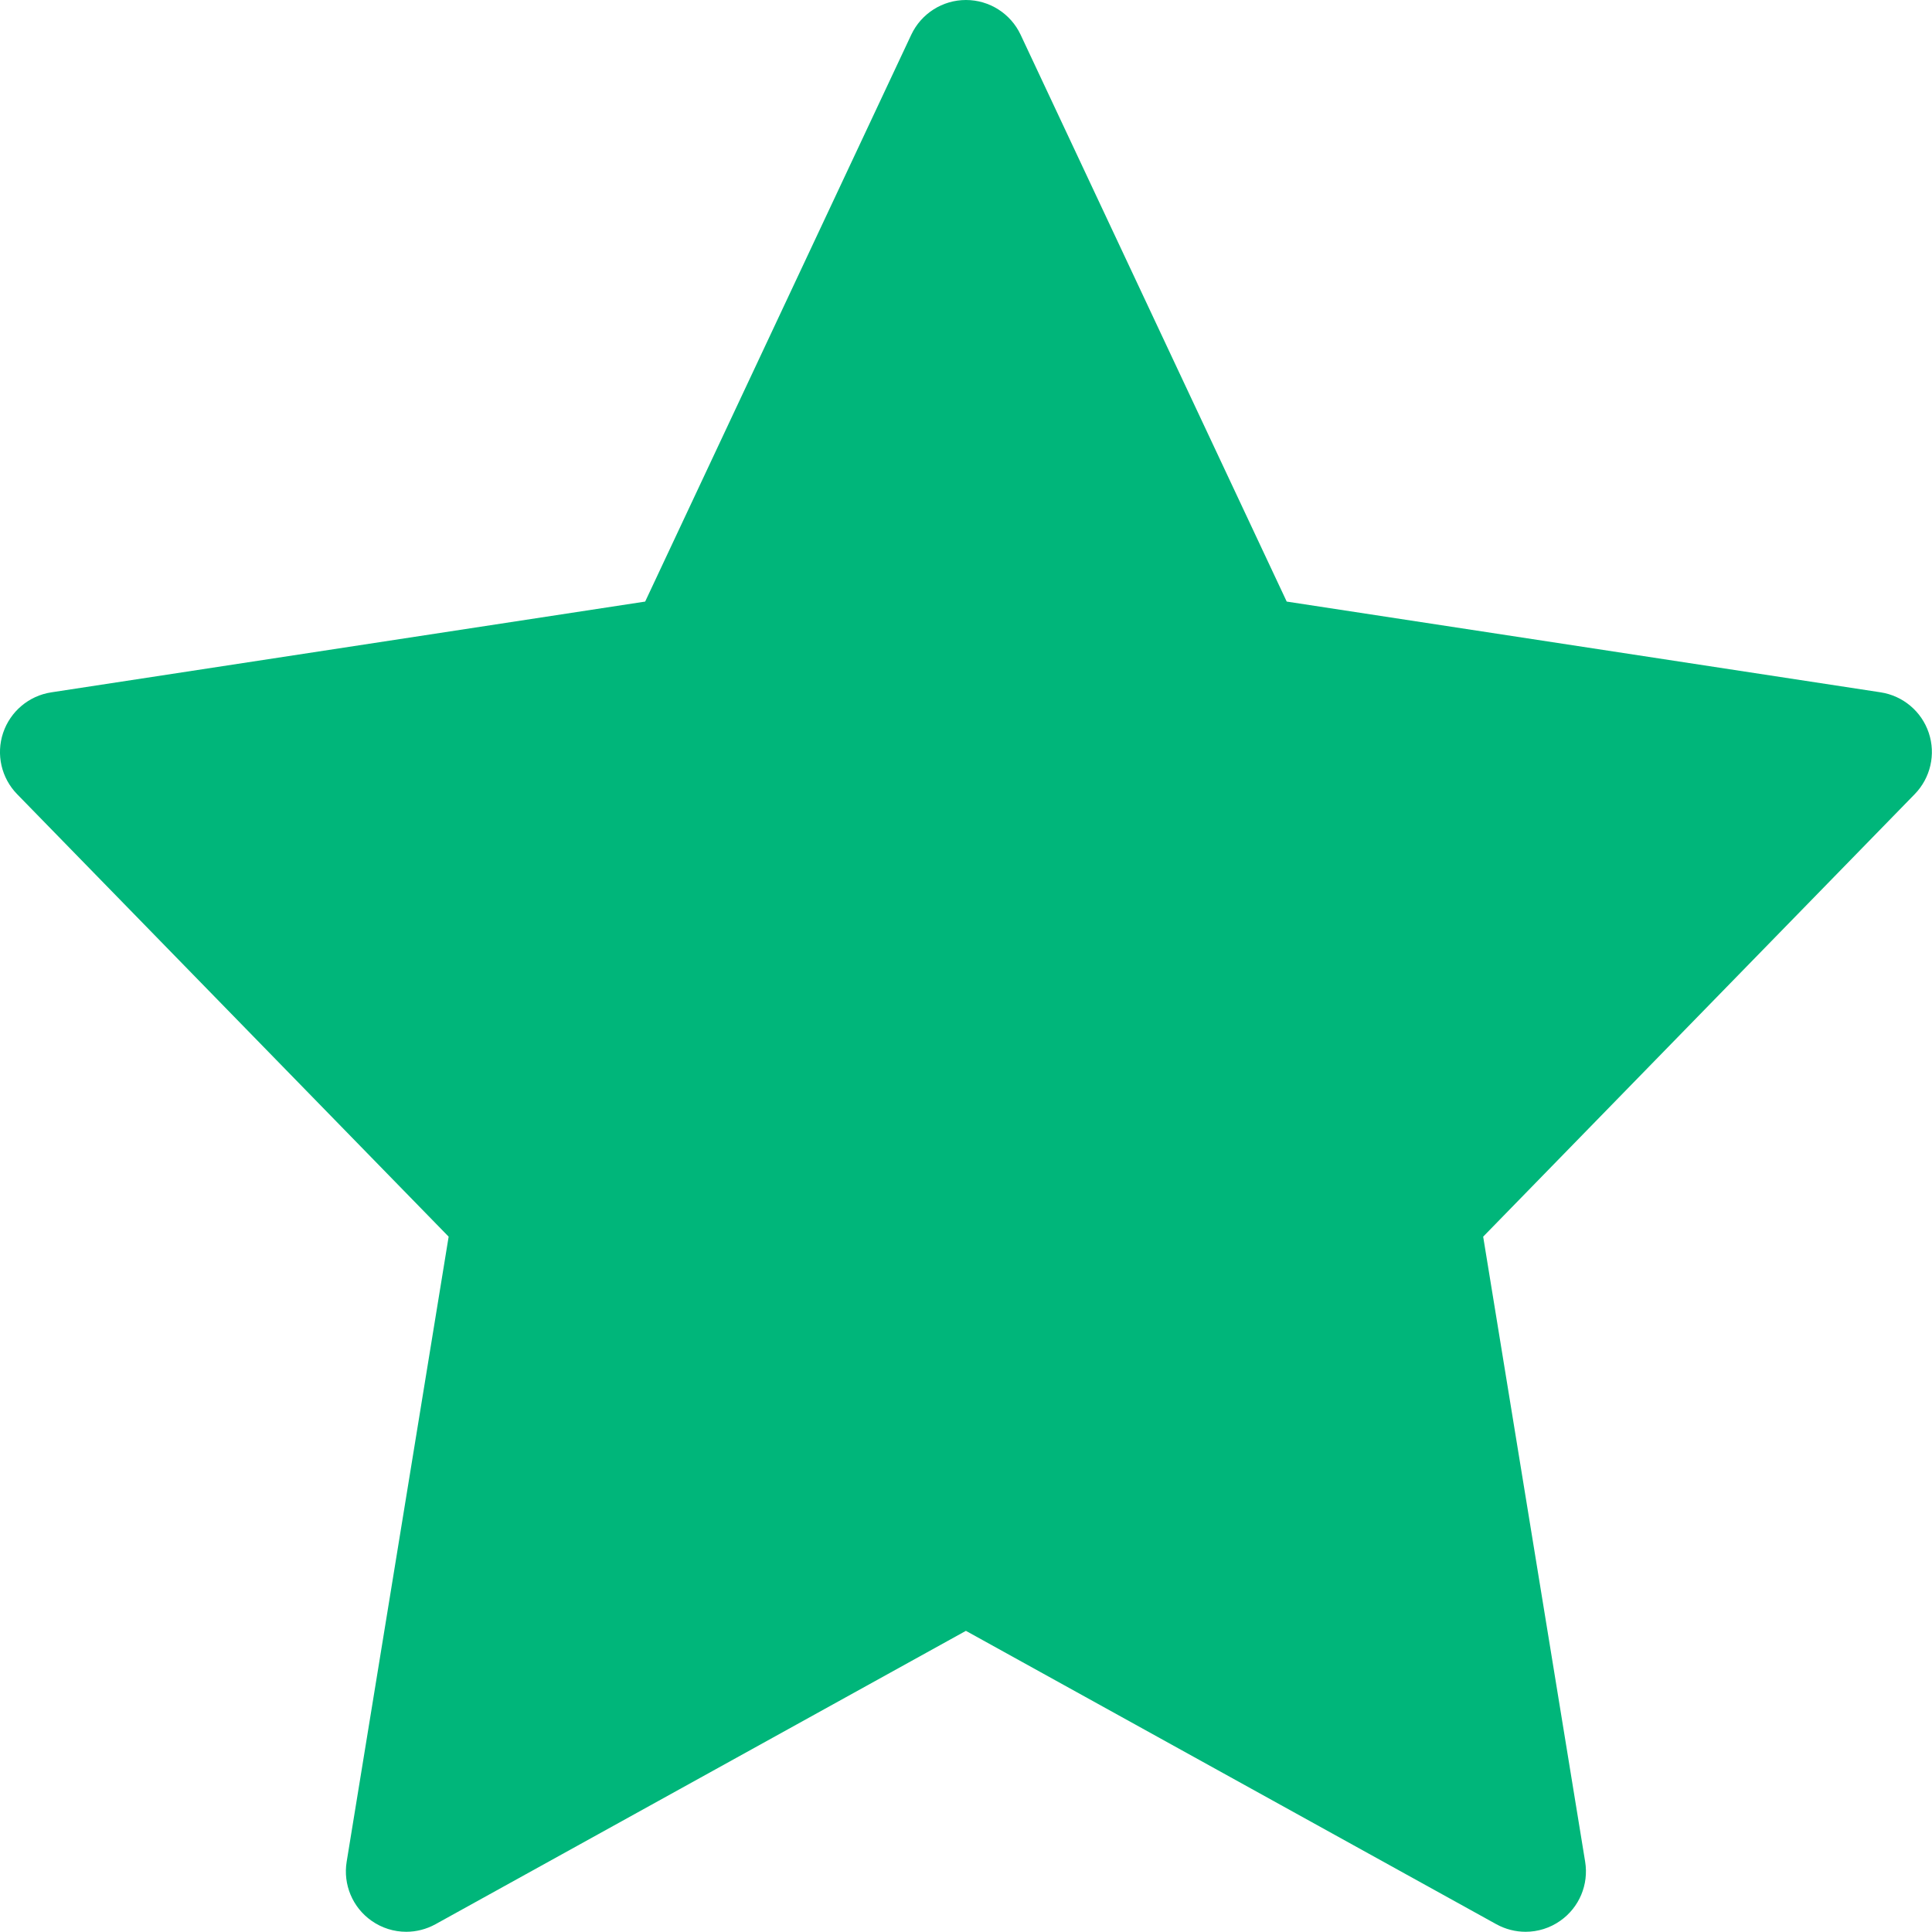
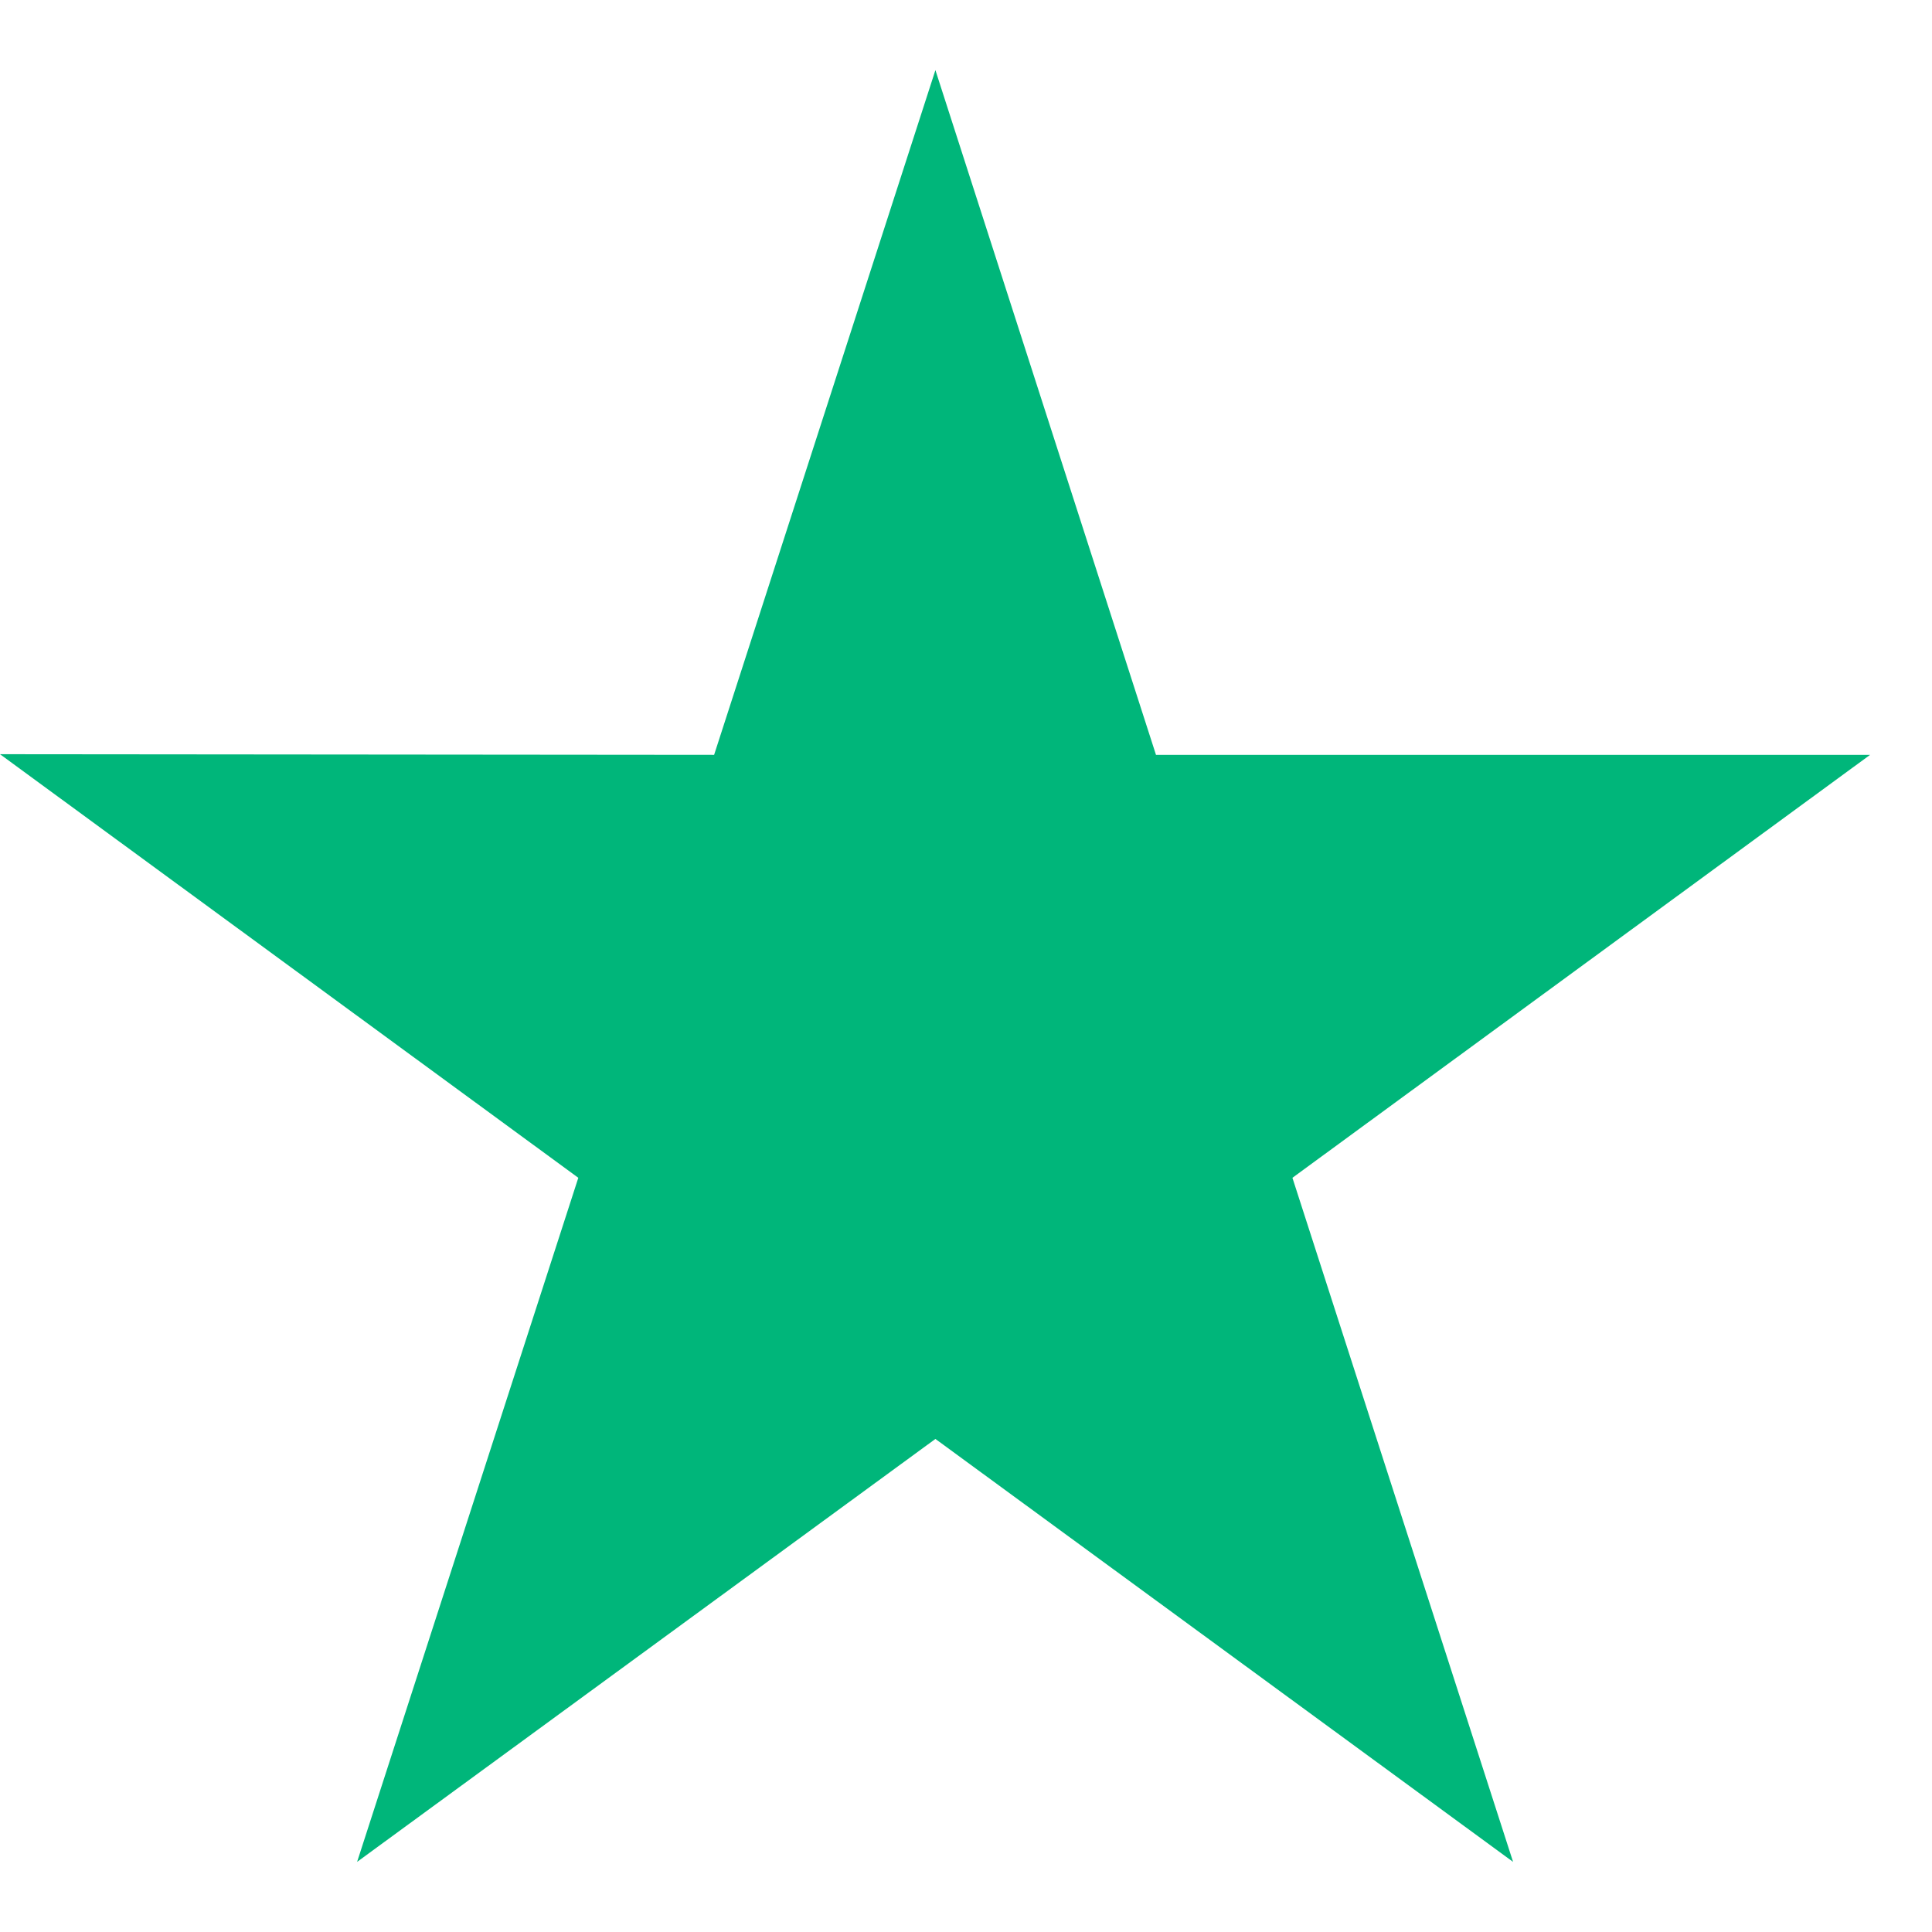
- <svg xmlns="http://www.w3.org/2000/svg" version="1.0" id="Layer_1" viewBox="0 0 64 64" enable-background="new 0 0 64 64" xml:space="preserve" fill="#000000">
-   <g id="SVGRepo_bgCarrier" stroke-width="0" />
-   <g id="SVGRepo_tracerCarrier" stroke-linecap="round" stroke-linejoin="round" />
-   <g id="SVGRepo_iconCarrier">
-     <path fill="#00B67A" d="M63.893,24.277c-0.238-0.711-0.854-1.229-1.595-1.343l-19.674-3.006L33.809,1.15 C33.479,0.448,32.773,0,31.998,0s-1.48,0.448-1.811,1.15l-8.815,18.778L1.698,22.935c-0.741,0.113-1.356,0.632-1.595,1.343 c-0.238,0.71-0.059,1.494,0.465,2.031l14.294,14.657L11.484,61.67c-0.124,0.756,0.195,1.517,0.822,1.957 c0.344,0.243,0.747,0.366,1.151,0.366c0.332,0,0.666-0.084,0.968-0.25l17.572-9.719l17.572,9.719c0.302,0.166,0.636,0.25,0.968,0.25 c0.404,0,0.808-0.123,1.151-0.366c0.627-0.44,0.946-1.201,0.822-1.957l-3.378-20.704l14.294-14.657 C63.951,25.771,64.131,24.987,63.893,24.277z" />
-   </g>
+ <svg xmlns="http://www.w3.org/2000/svg" width="24" height="24" viewBox="0 0 24 24" fill="none">
+   <path d="M23.231 9.377H14.36L11.62 0.871L8.871 9.377L0 9.369L7.184 14.631L4.436 23.129L11.62 17.875L18.796 23.129L16.055 14.631L23.231 9.377Z" fill="#00B67A" />
</svg>
